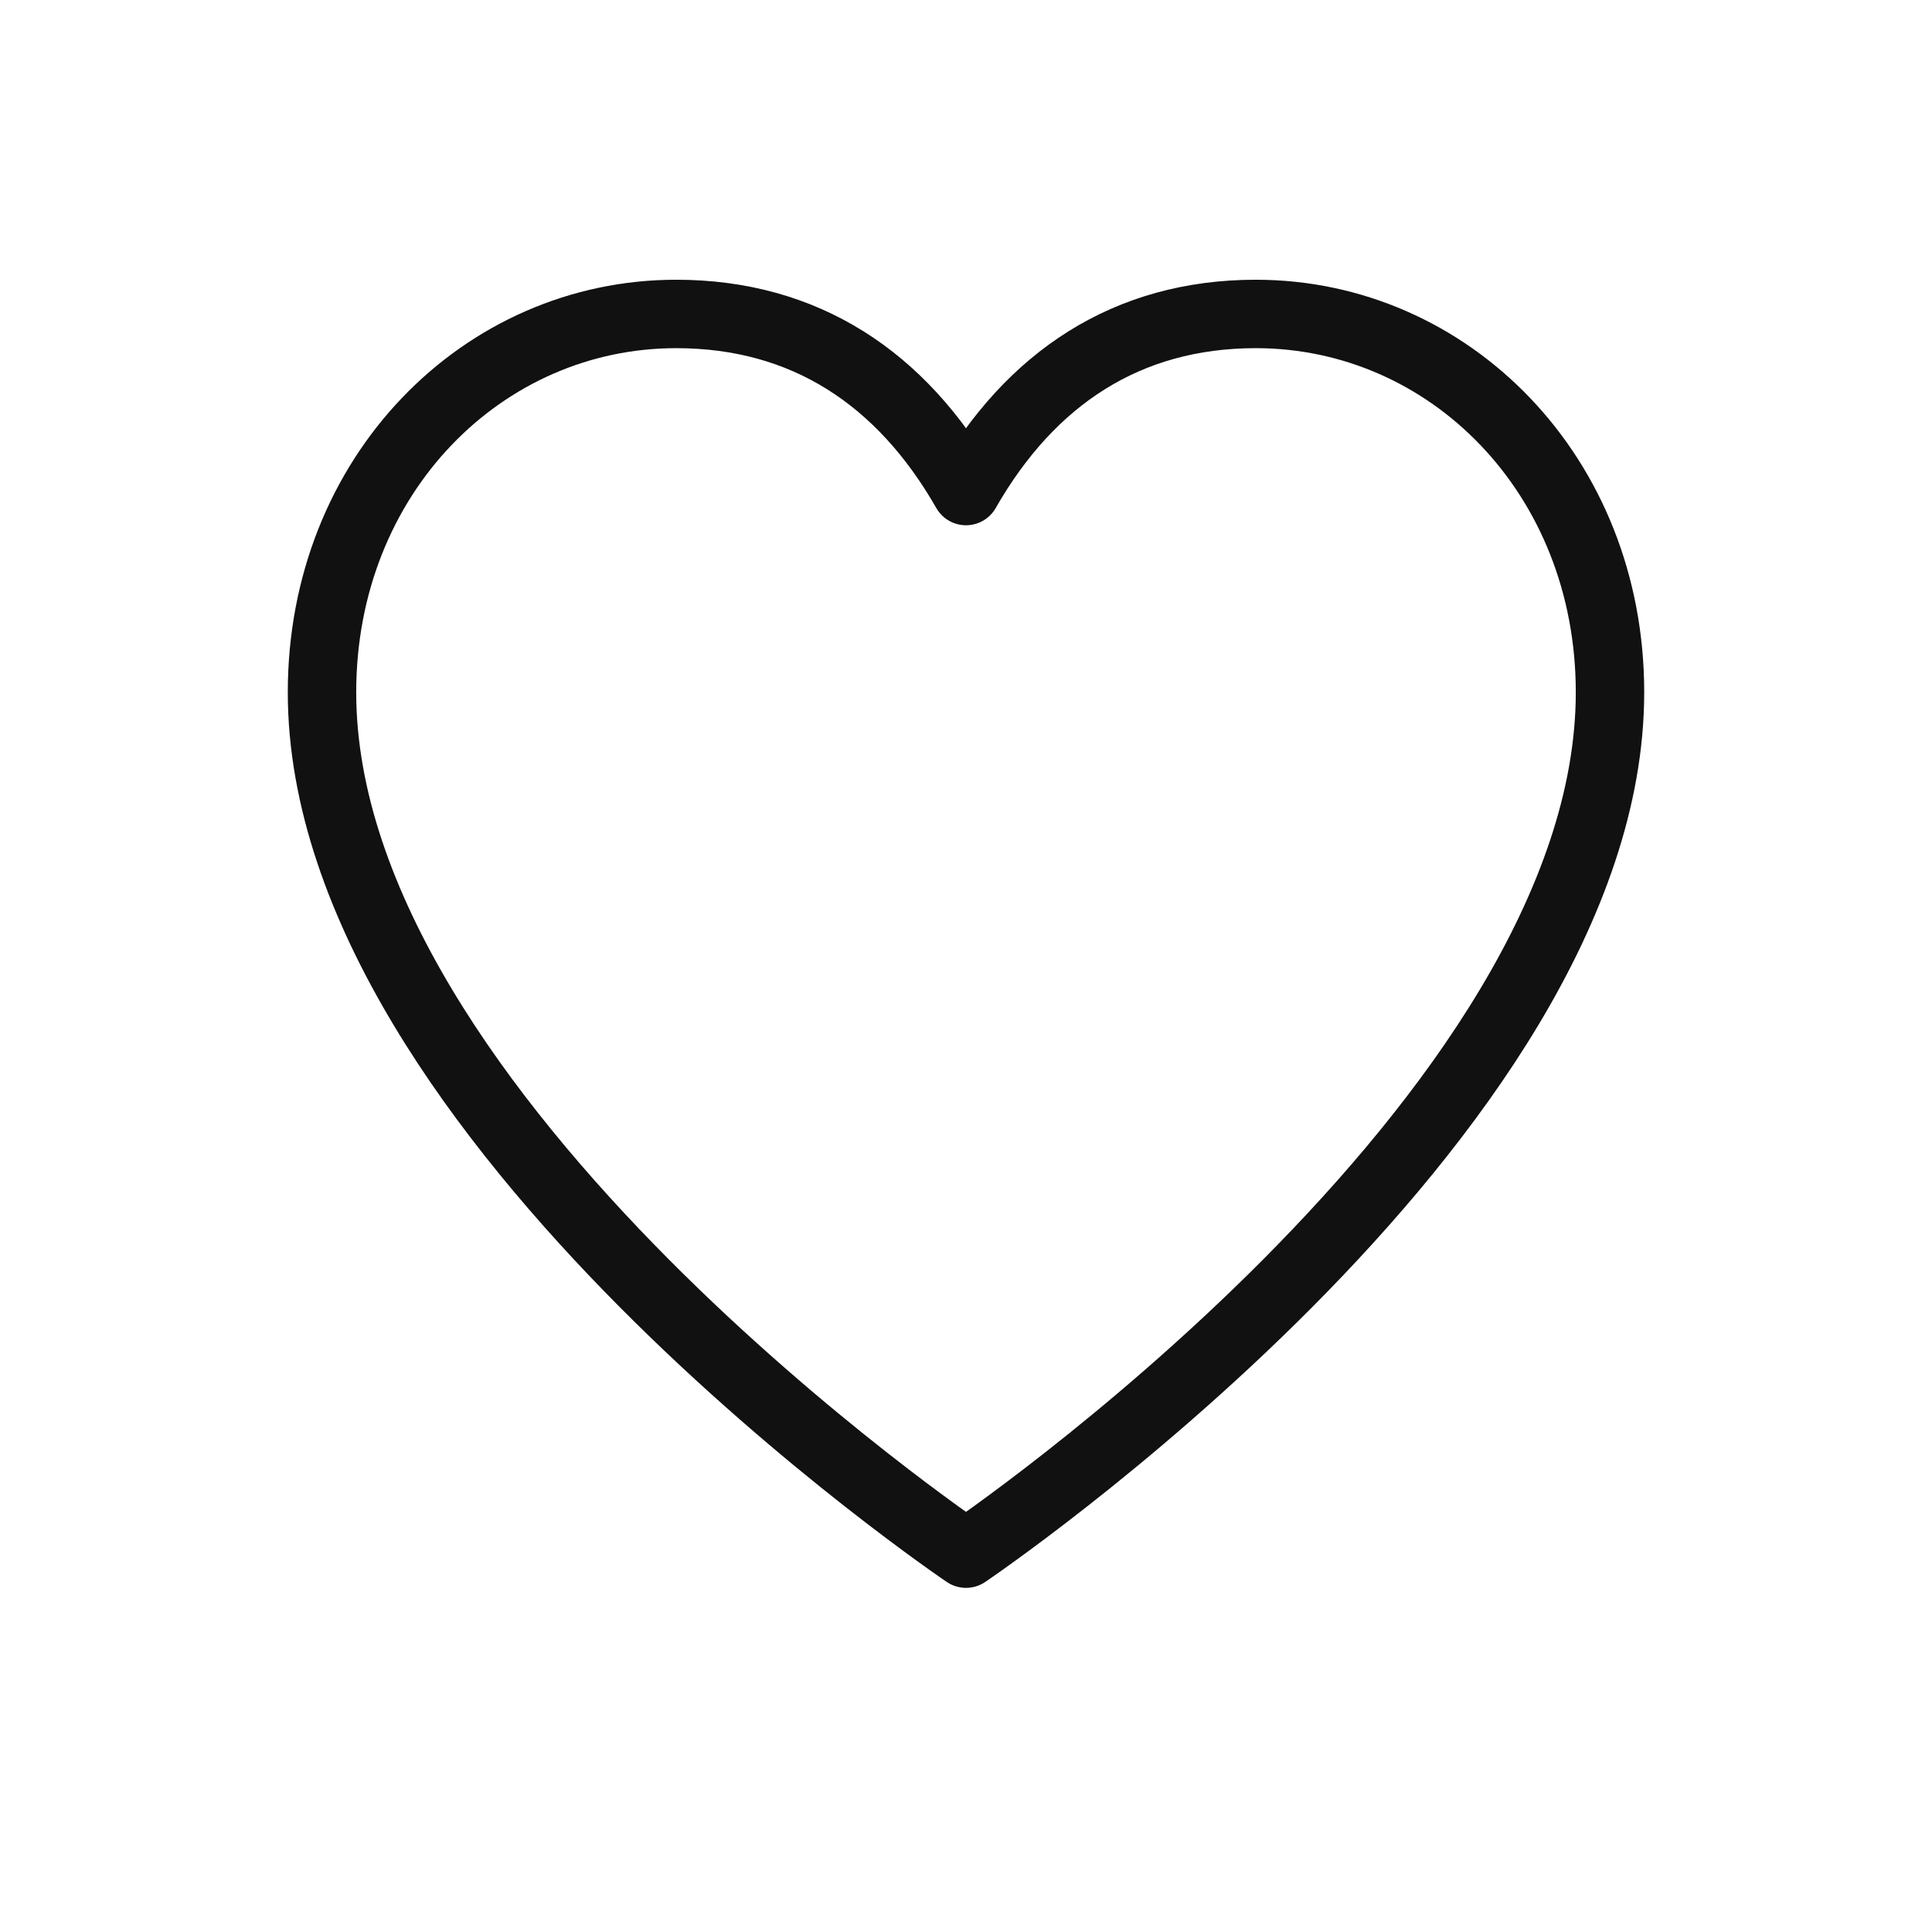
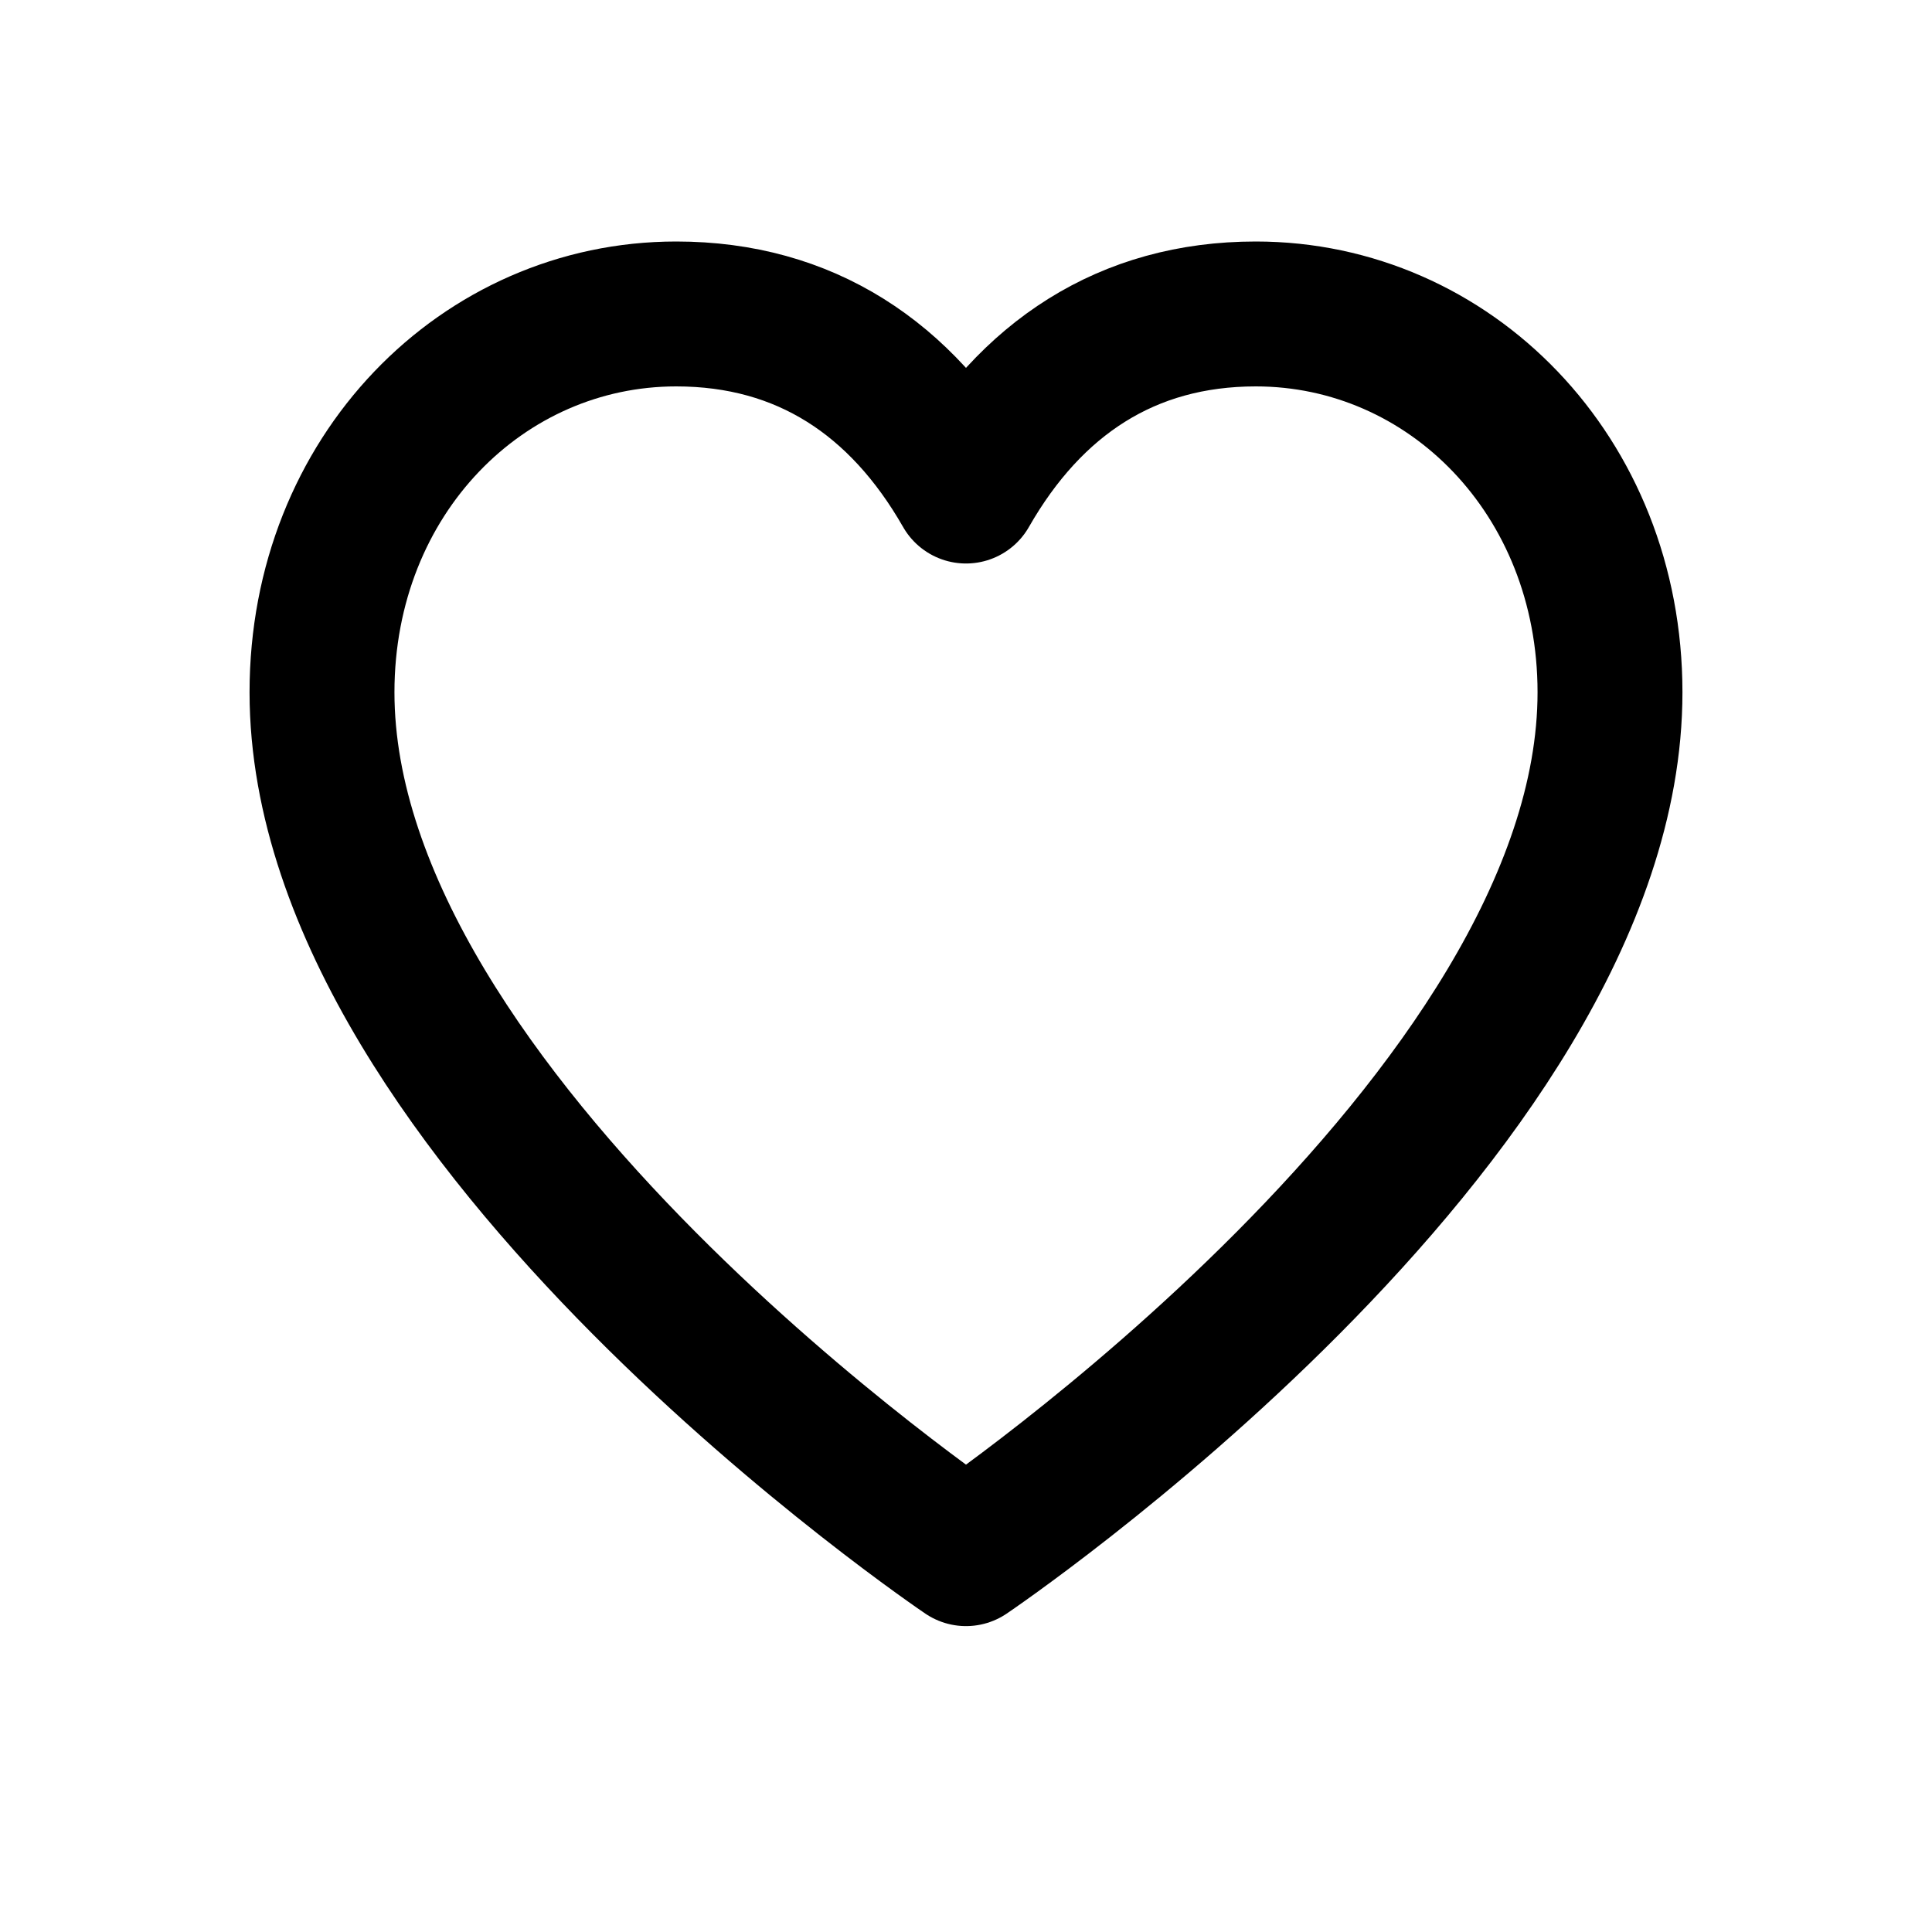
- <svg xmlns="http://www.w3.org/2000/svg" viewBox="0 0 24 24" width="24" height="24" fill="none" stroke="#111111" stroke-width="0.85" stroke-linecap="round" stroke-linejoin="round">
+ <svg xmlns="http://www.w3.org/2000/svg" viewBox="0 0 24 24" width="24" height="24" fill="none" stroke="currentColor" stroke-width="1.8" stroke-linecap="round" stroke-linejoin="round">
  <path d="M12 19.3 C12 19.3 4 13.9 4 8.6 C4 5.9 6 3.9 8.4 3.9 C10 3.9 11.2 4.7 12 6.1 C12.8 4.7 14 3.9 15.6 3.9 C18 3.9 20 5.9 20 8.6 C20 13.9 12 19.3 12 19.3 Z" />
</svg>
